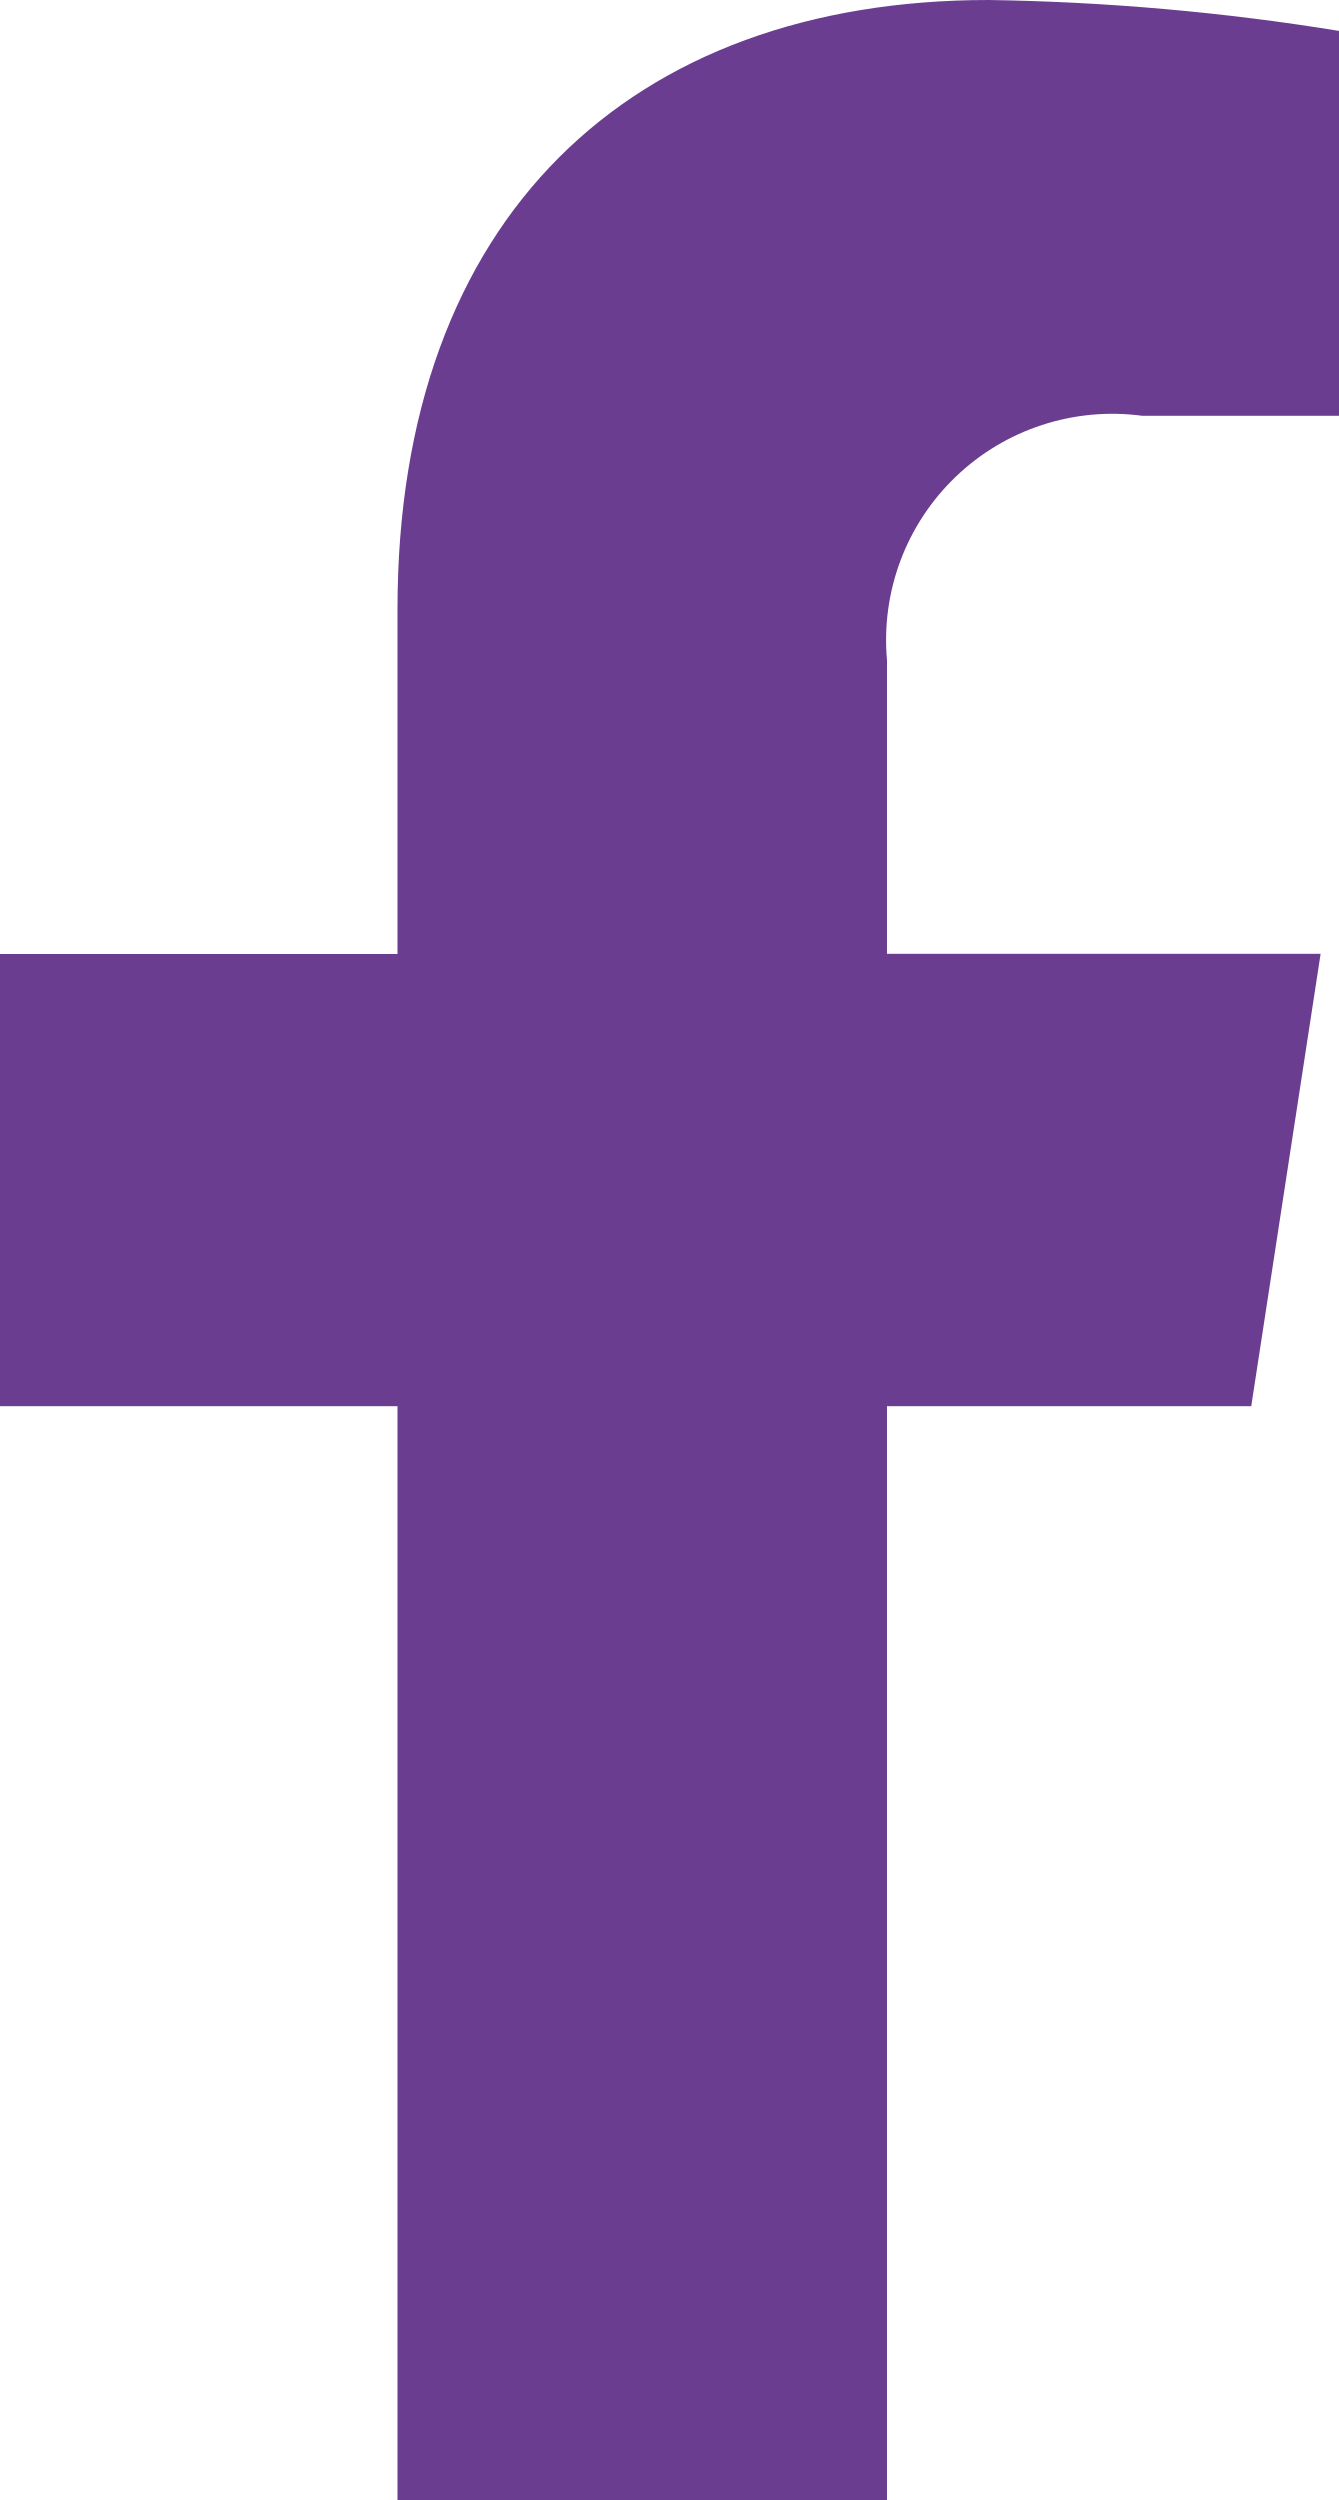
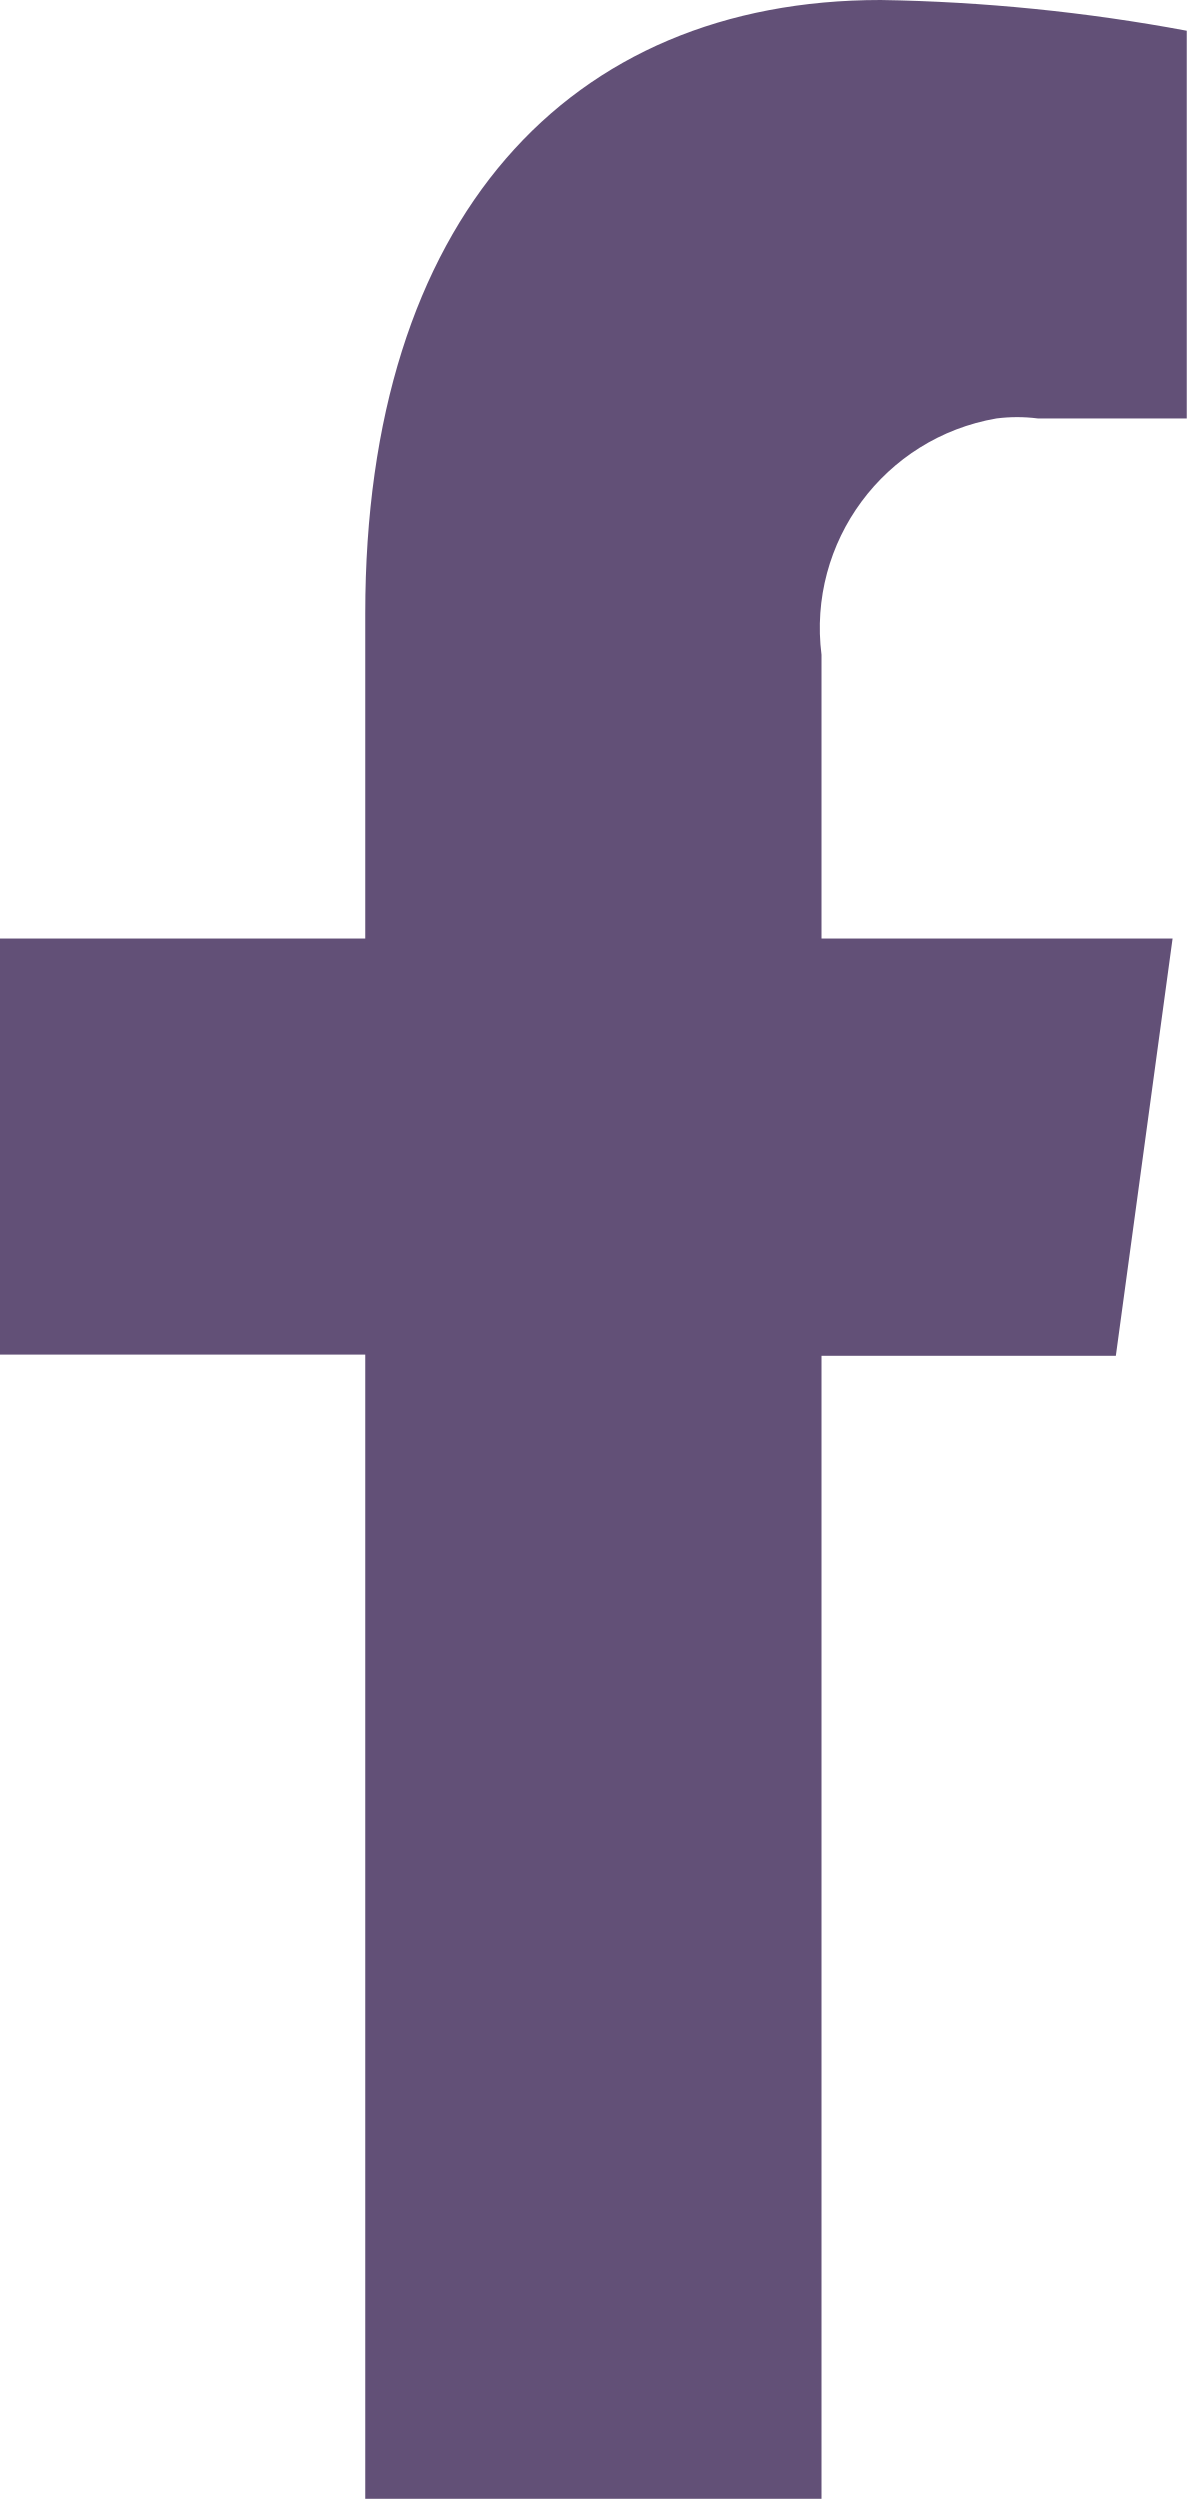
- <svg xmlns="http://www.w3.org/2000/svg" width="12.969" height="24.214" viewBox="0 0 12.969 24.214">
-   <path id="Icon_awesome-facebook-f" data-name="Icon awesome-facebook-f" d="M13.728,13.62,14.4,9.238H10.2V6.394a2.191,2.191,0,0,1,2.471-2.367h1.912V.3A23.311,23.311,0,0,0,11.185,0C7.722,0,5.459,2.1,5.459,5.9v3.34H1.609V13.62H5.459V24.214H10.2V13.62Z" transform="translate(-1.609)" fill="#6b3d90" />
+ <svg xmlns="http://www.w3.org/2000/svg" viewBox="0 0 1.004 2.115">
+   <defs>
+     <style>.cls-1{fill:#625077;}</style>
+   </defs>
+   <g id="Layer_2" data-name="Layer 2">
+     <g id="Layer_1-2" data-name="Layer 1">
+       <path id="Icon_awesome-facebook-f" data-name="Icon awesome-facebook-f" class="cls-1" d="M.944,1.147.992.794H.695v-.24A.18.18,0,0,1,.843.354.139.139,0,0,1,.878.354h.126V.026A1.546,1.546,0,0,0,.745,0C.481,0,.309.185.309.519V.794H0v.352H.309v.968H.695V1.147Z" />
+     </g>
+   </g>
</svg>
